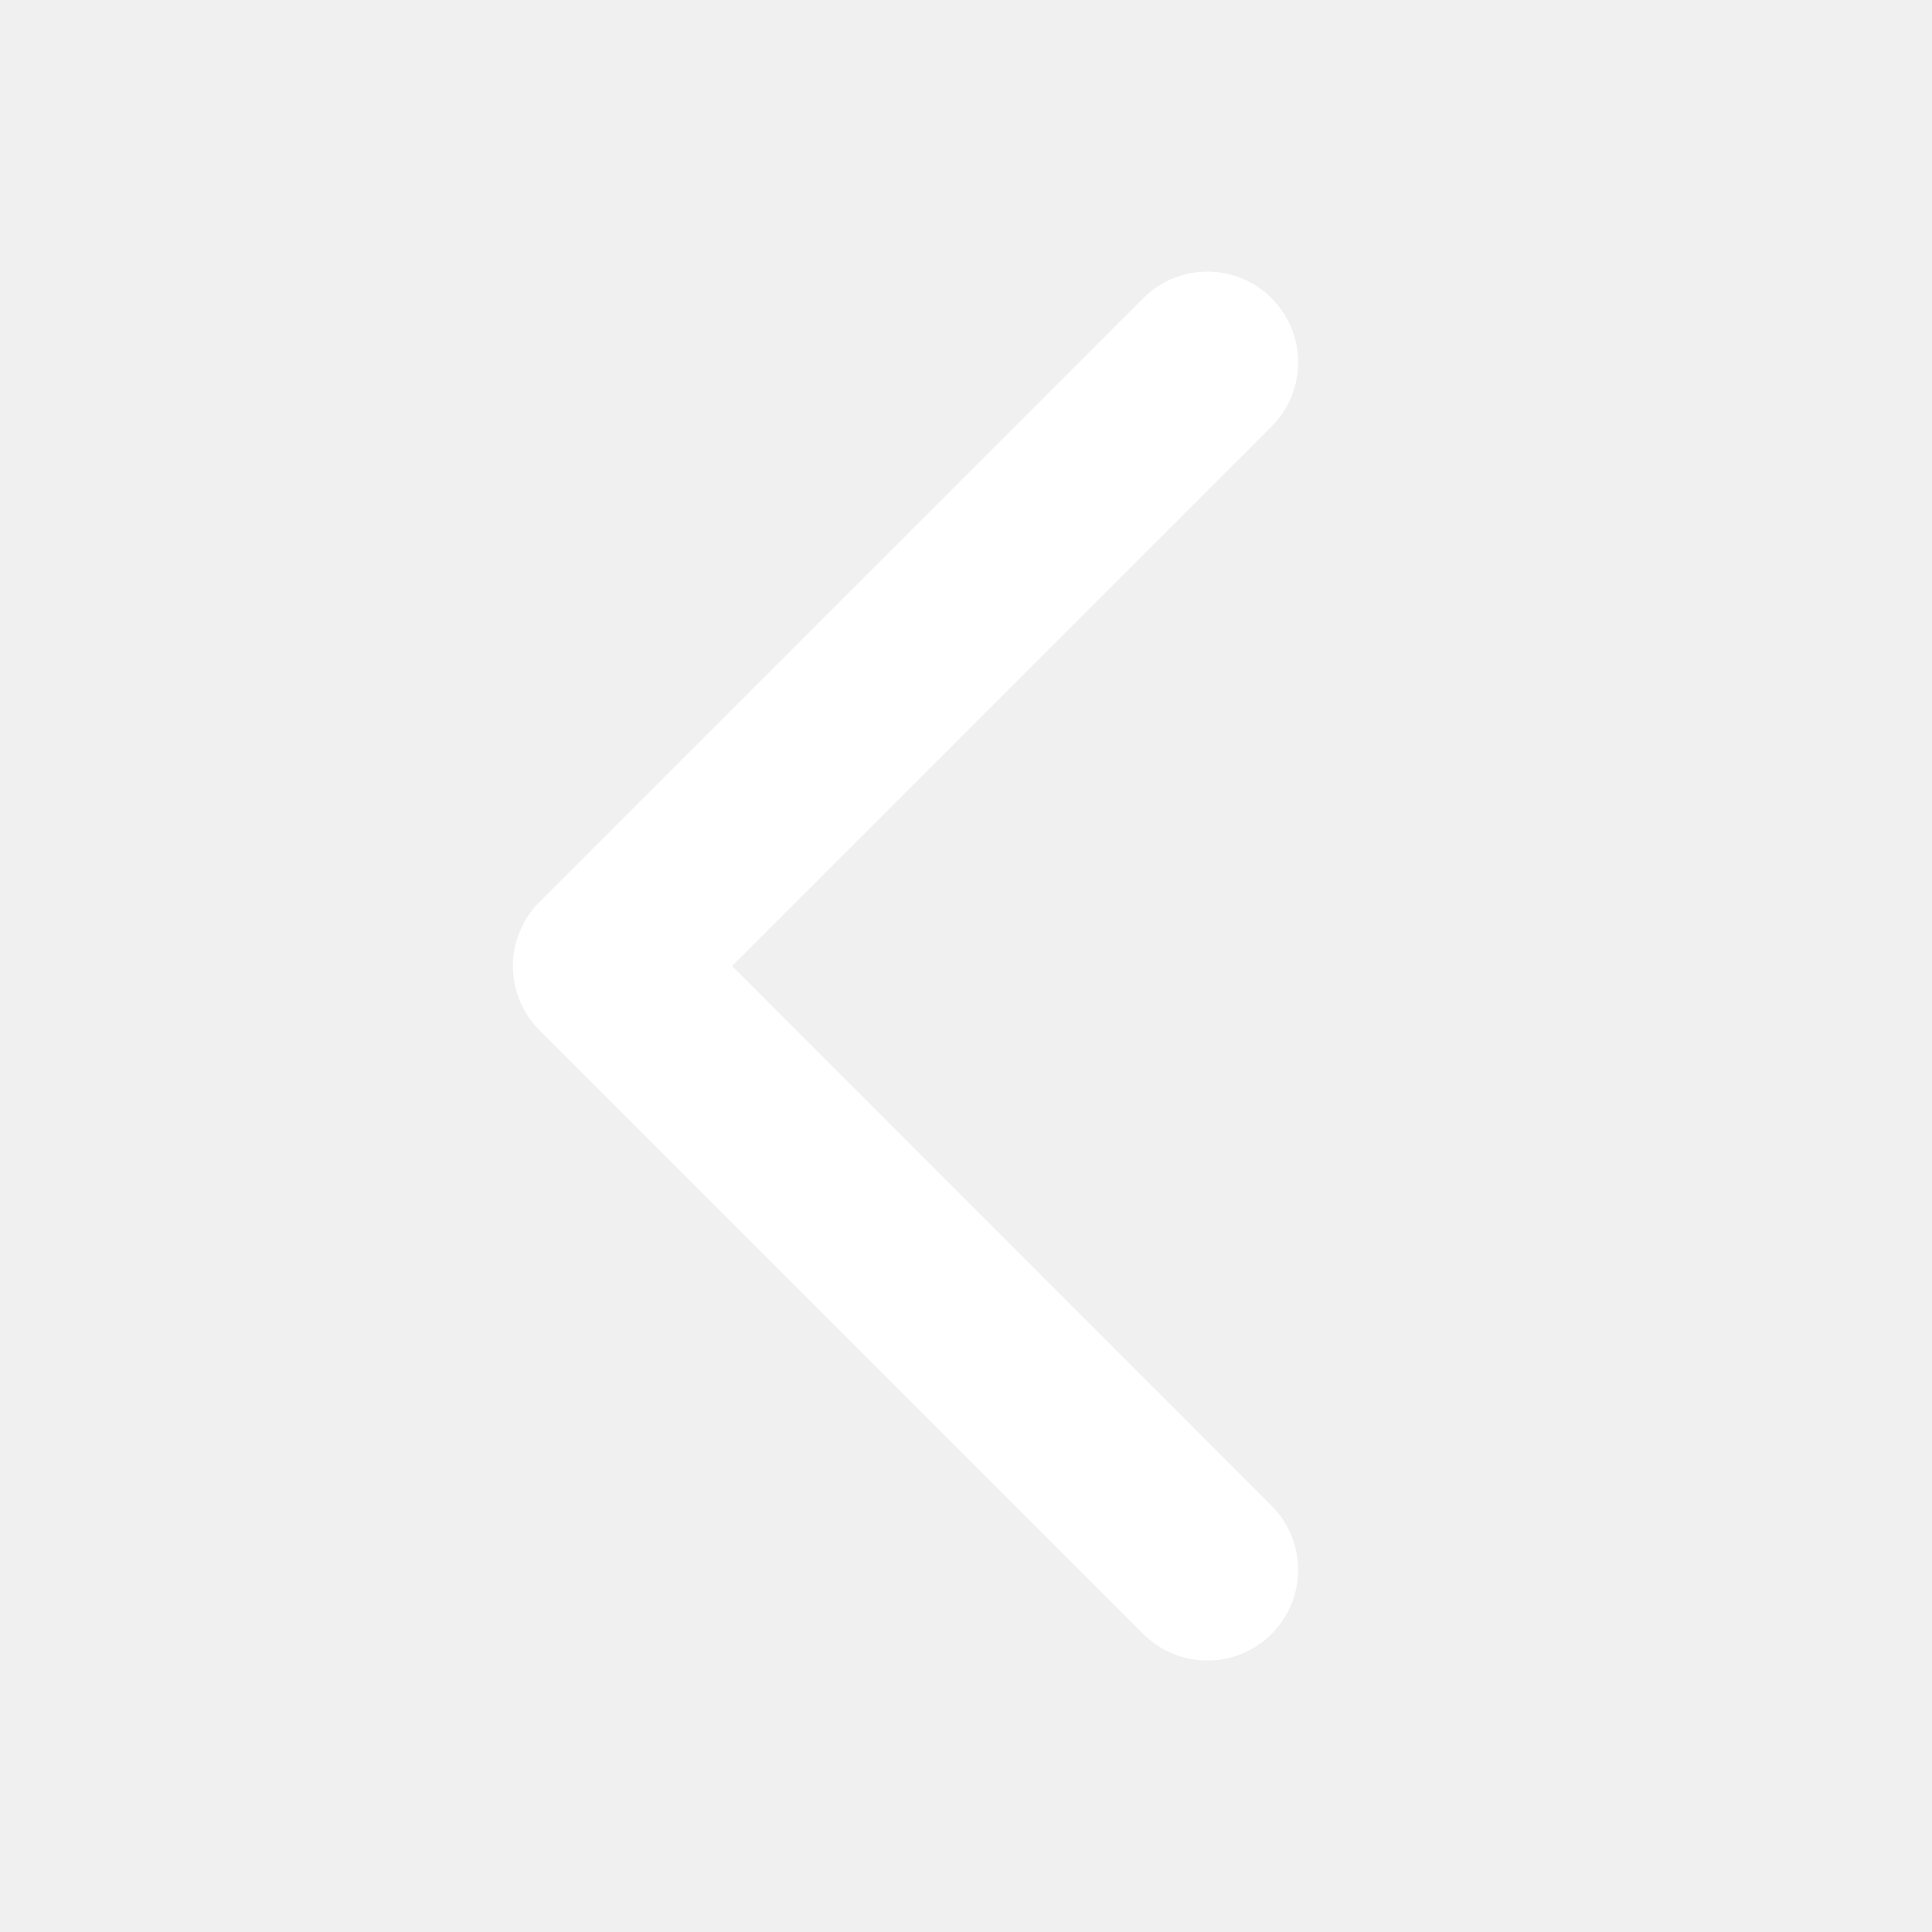
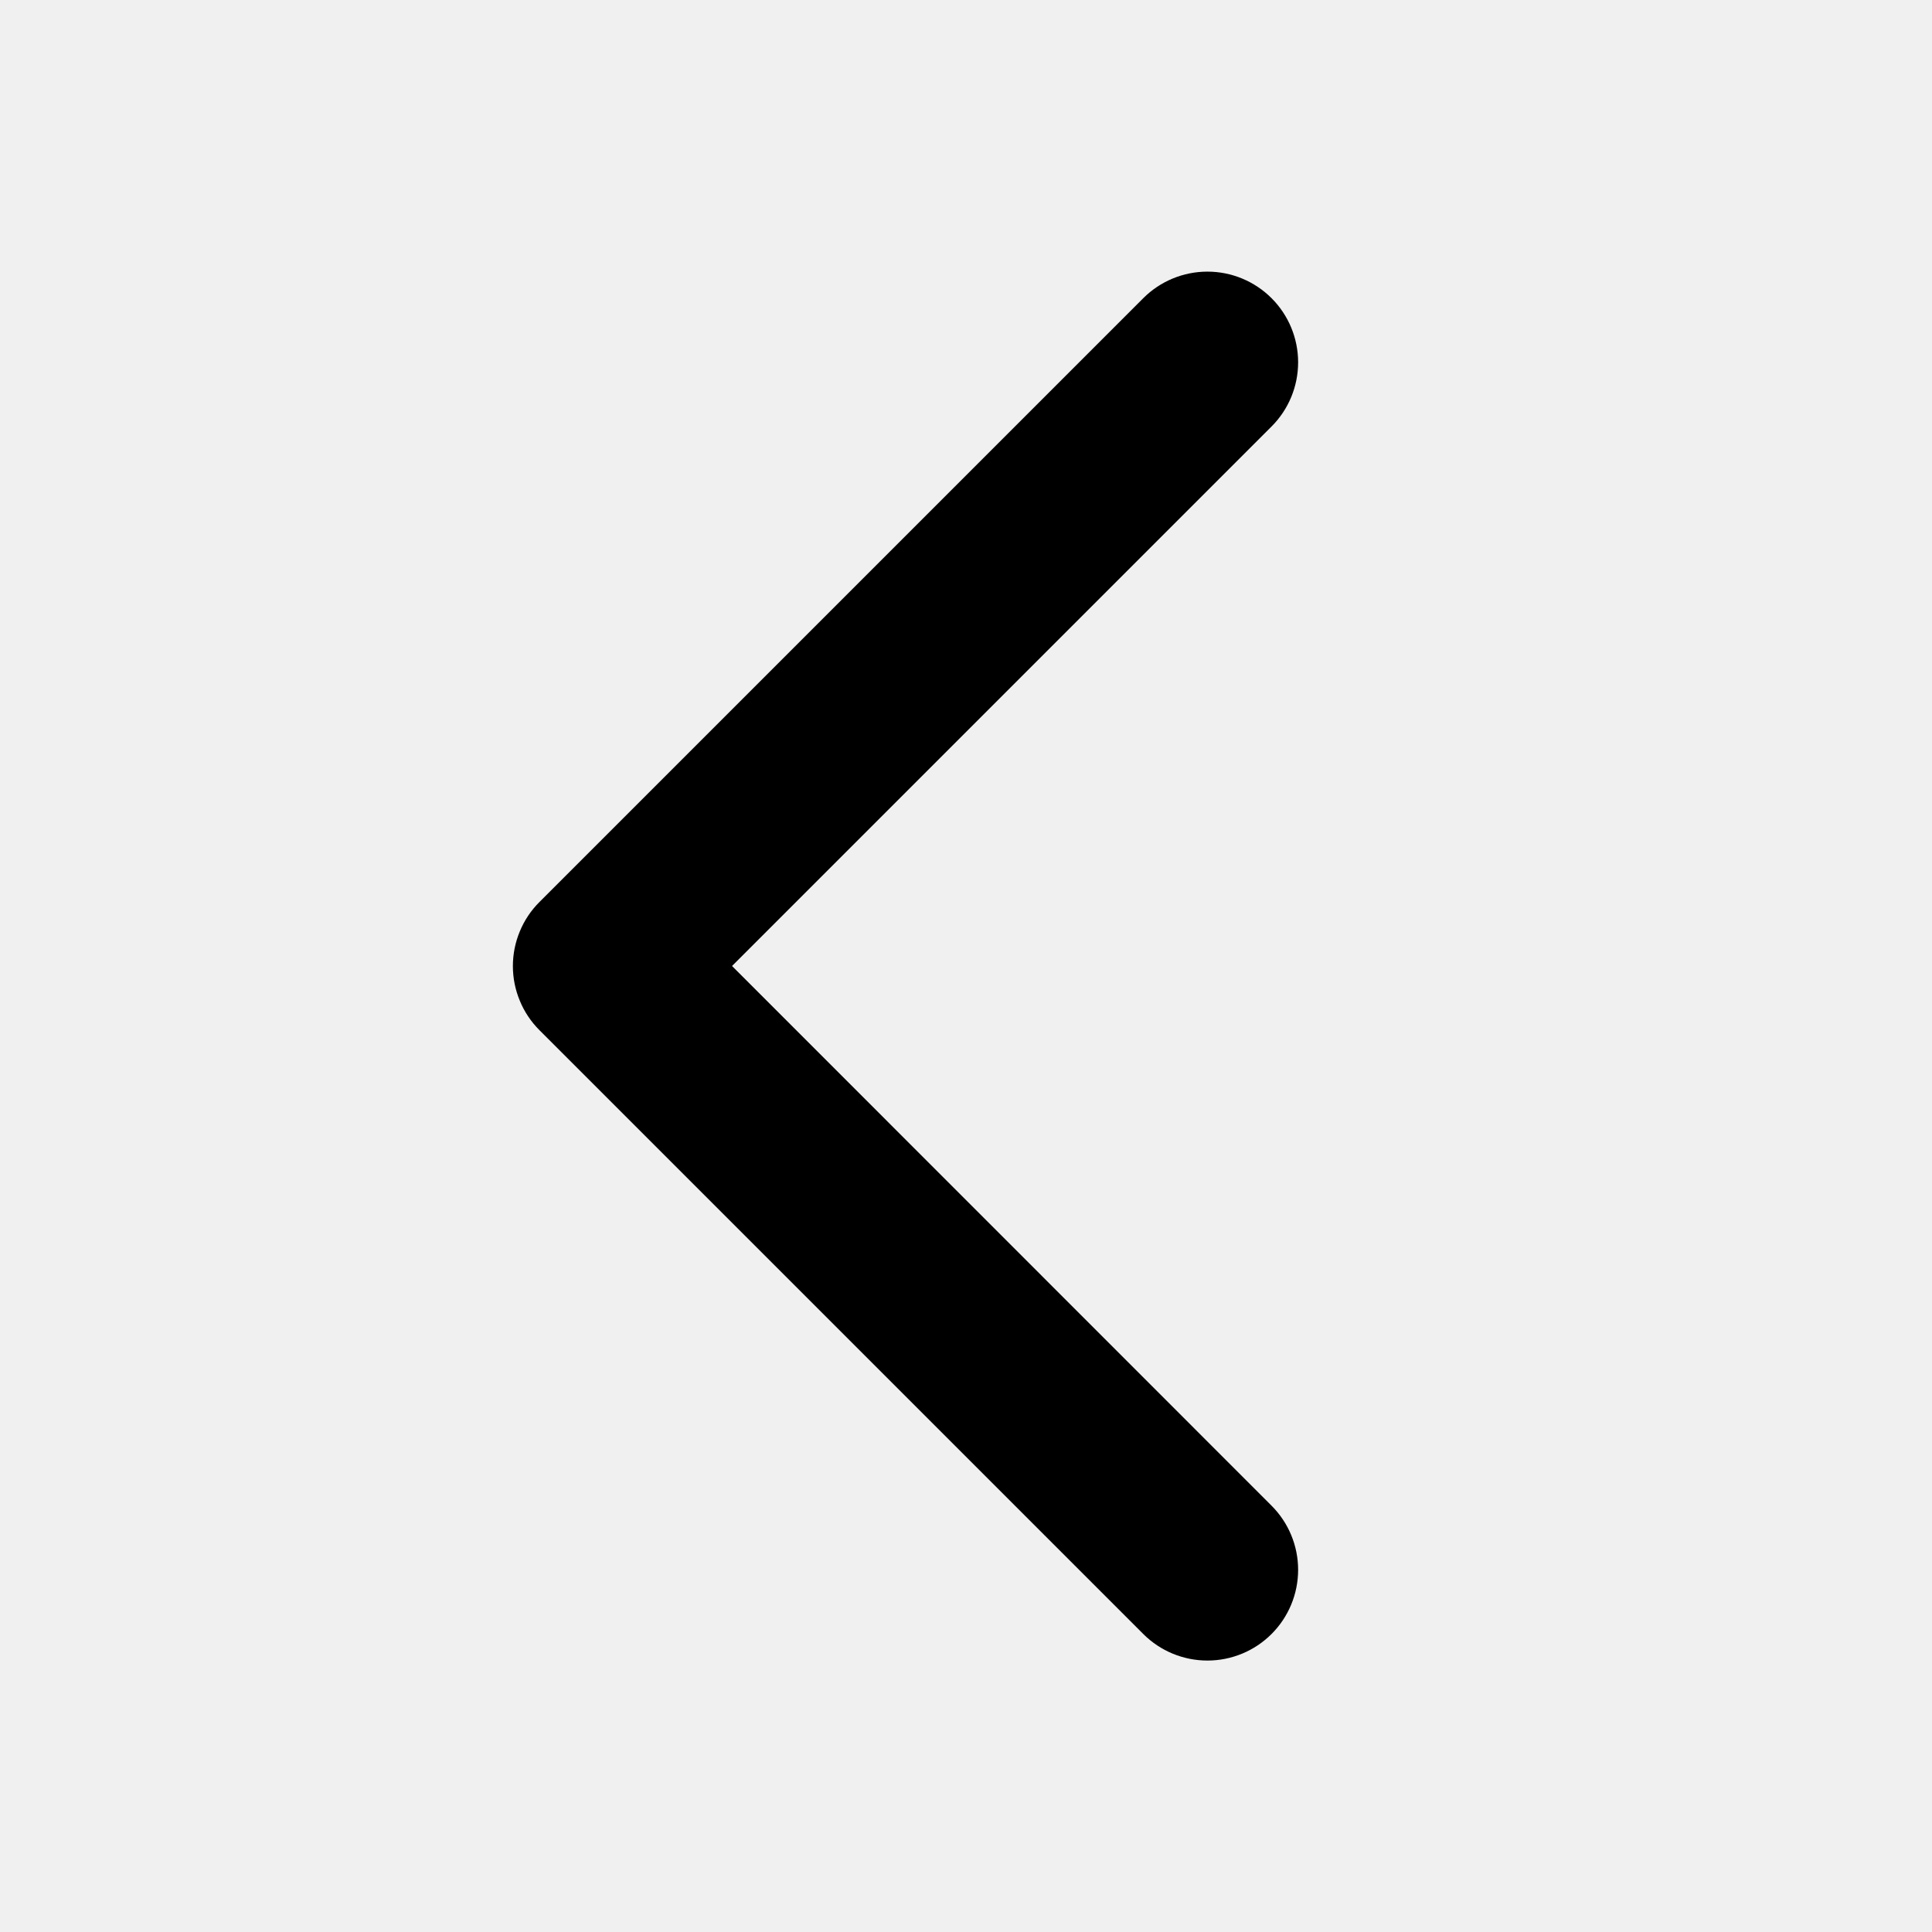
- <svg xmlns="http://www.w3.org/2000/svg" width="32" height="32" viewBox="0 0 32 32" fill="none">
-   <path d="M21.061 24.939C21.343 25.221 21.501 25.603 21.501 26.001C21.501 26.4 21.343 26.782 21.061 27.064C20.779 27.346 20.397 27.504 19.999 27.504C19.6 27.504 19.218 27.346 18.936 27.064L8.936 17.064C8.796 16.924 8.685 16.759 8.61 16.576C8.534 16.394 8.495 16.199 8.495 16.001C8.495 15.804 8.534 15.608 8.61 15.426C8.685 15.244 8.796 15.078 8.936 14.939L18.936 4.939C19.218 4.657 19.6 4.499 19.999 4.499C20.397 4.499 20.779 4.657 21.061 4.939C21.343 5.221 21.501 5.603 21.501 6.001C21.501 6.4 21.343 6.782 21.061 7.064L12.125 16L21.061 24.939Z" fill="white" />
+ <svg xmlns="http://www.w3.org/2000/svg" width="32" height="32" viewBox="0 0 32 32">
+   <path d="M21.061 24.939C21.343 25.221 21.501 25.603 21.501 26.001C21.501 26.4 21.343 26.782 21.061 27.064C20.779 27.346 20.397 27.504 19.999 27.504C19.6 27.504 19.218 27.346 18.936 27.064L8.936 17.064C8.796 16.924 8.685 16.759 8.61 16.576C8.534 16.394 8.495 16.199 8.495 16.001C8.495 15.804 8.534 15.608 8.61 15.426C8.685 15.244 8.796 15.078 8.936 14.939L18.936 4.939C19.218 4.657 19.6 4.499 19.999 4.499C20.397 4.499 20.779 4.657 21.061 4.939C21.343 5.221 21.501 5.603 21.501 6.001C21.501 6.4 21.343 6.782 21.061 7.064L12.125 16L21.061 24.939Z" />
</svg>
